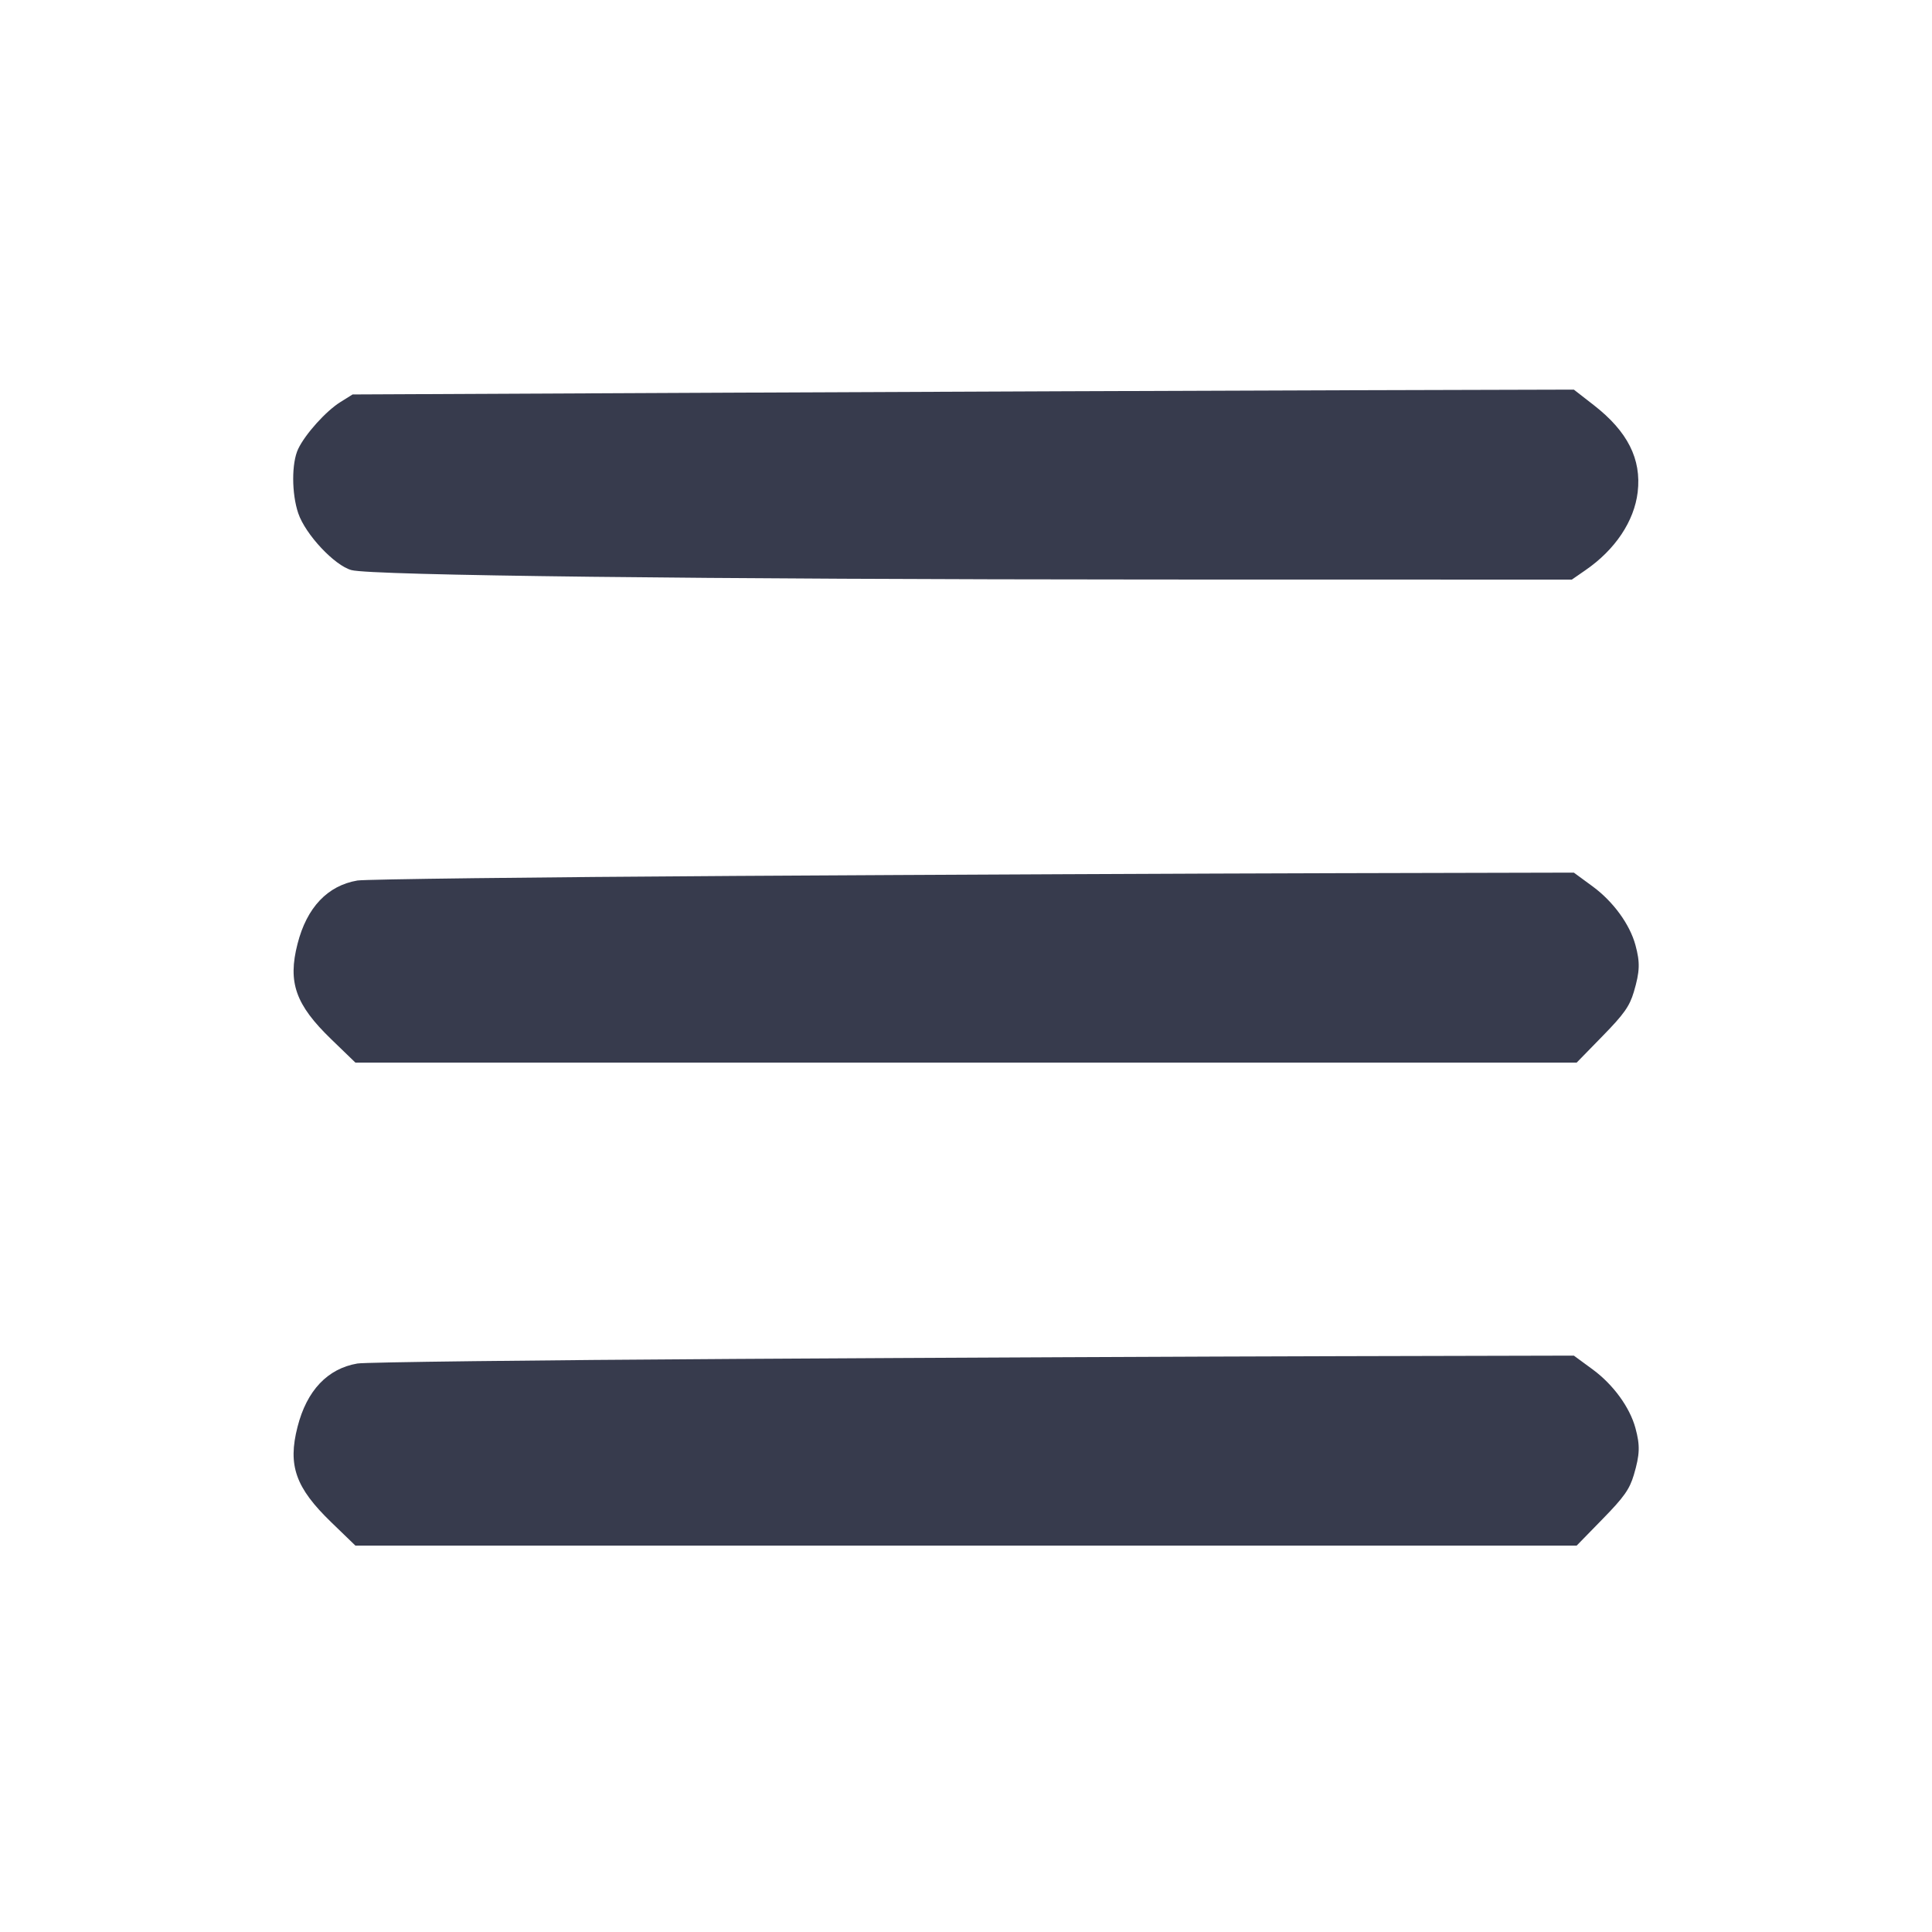
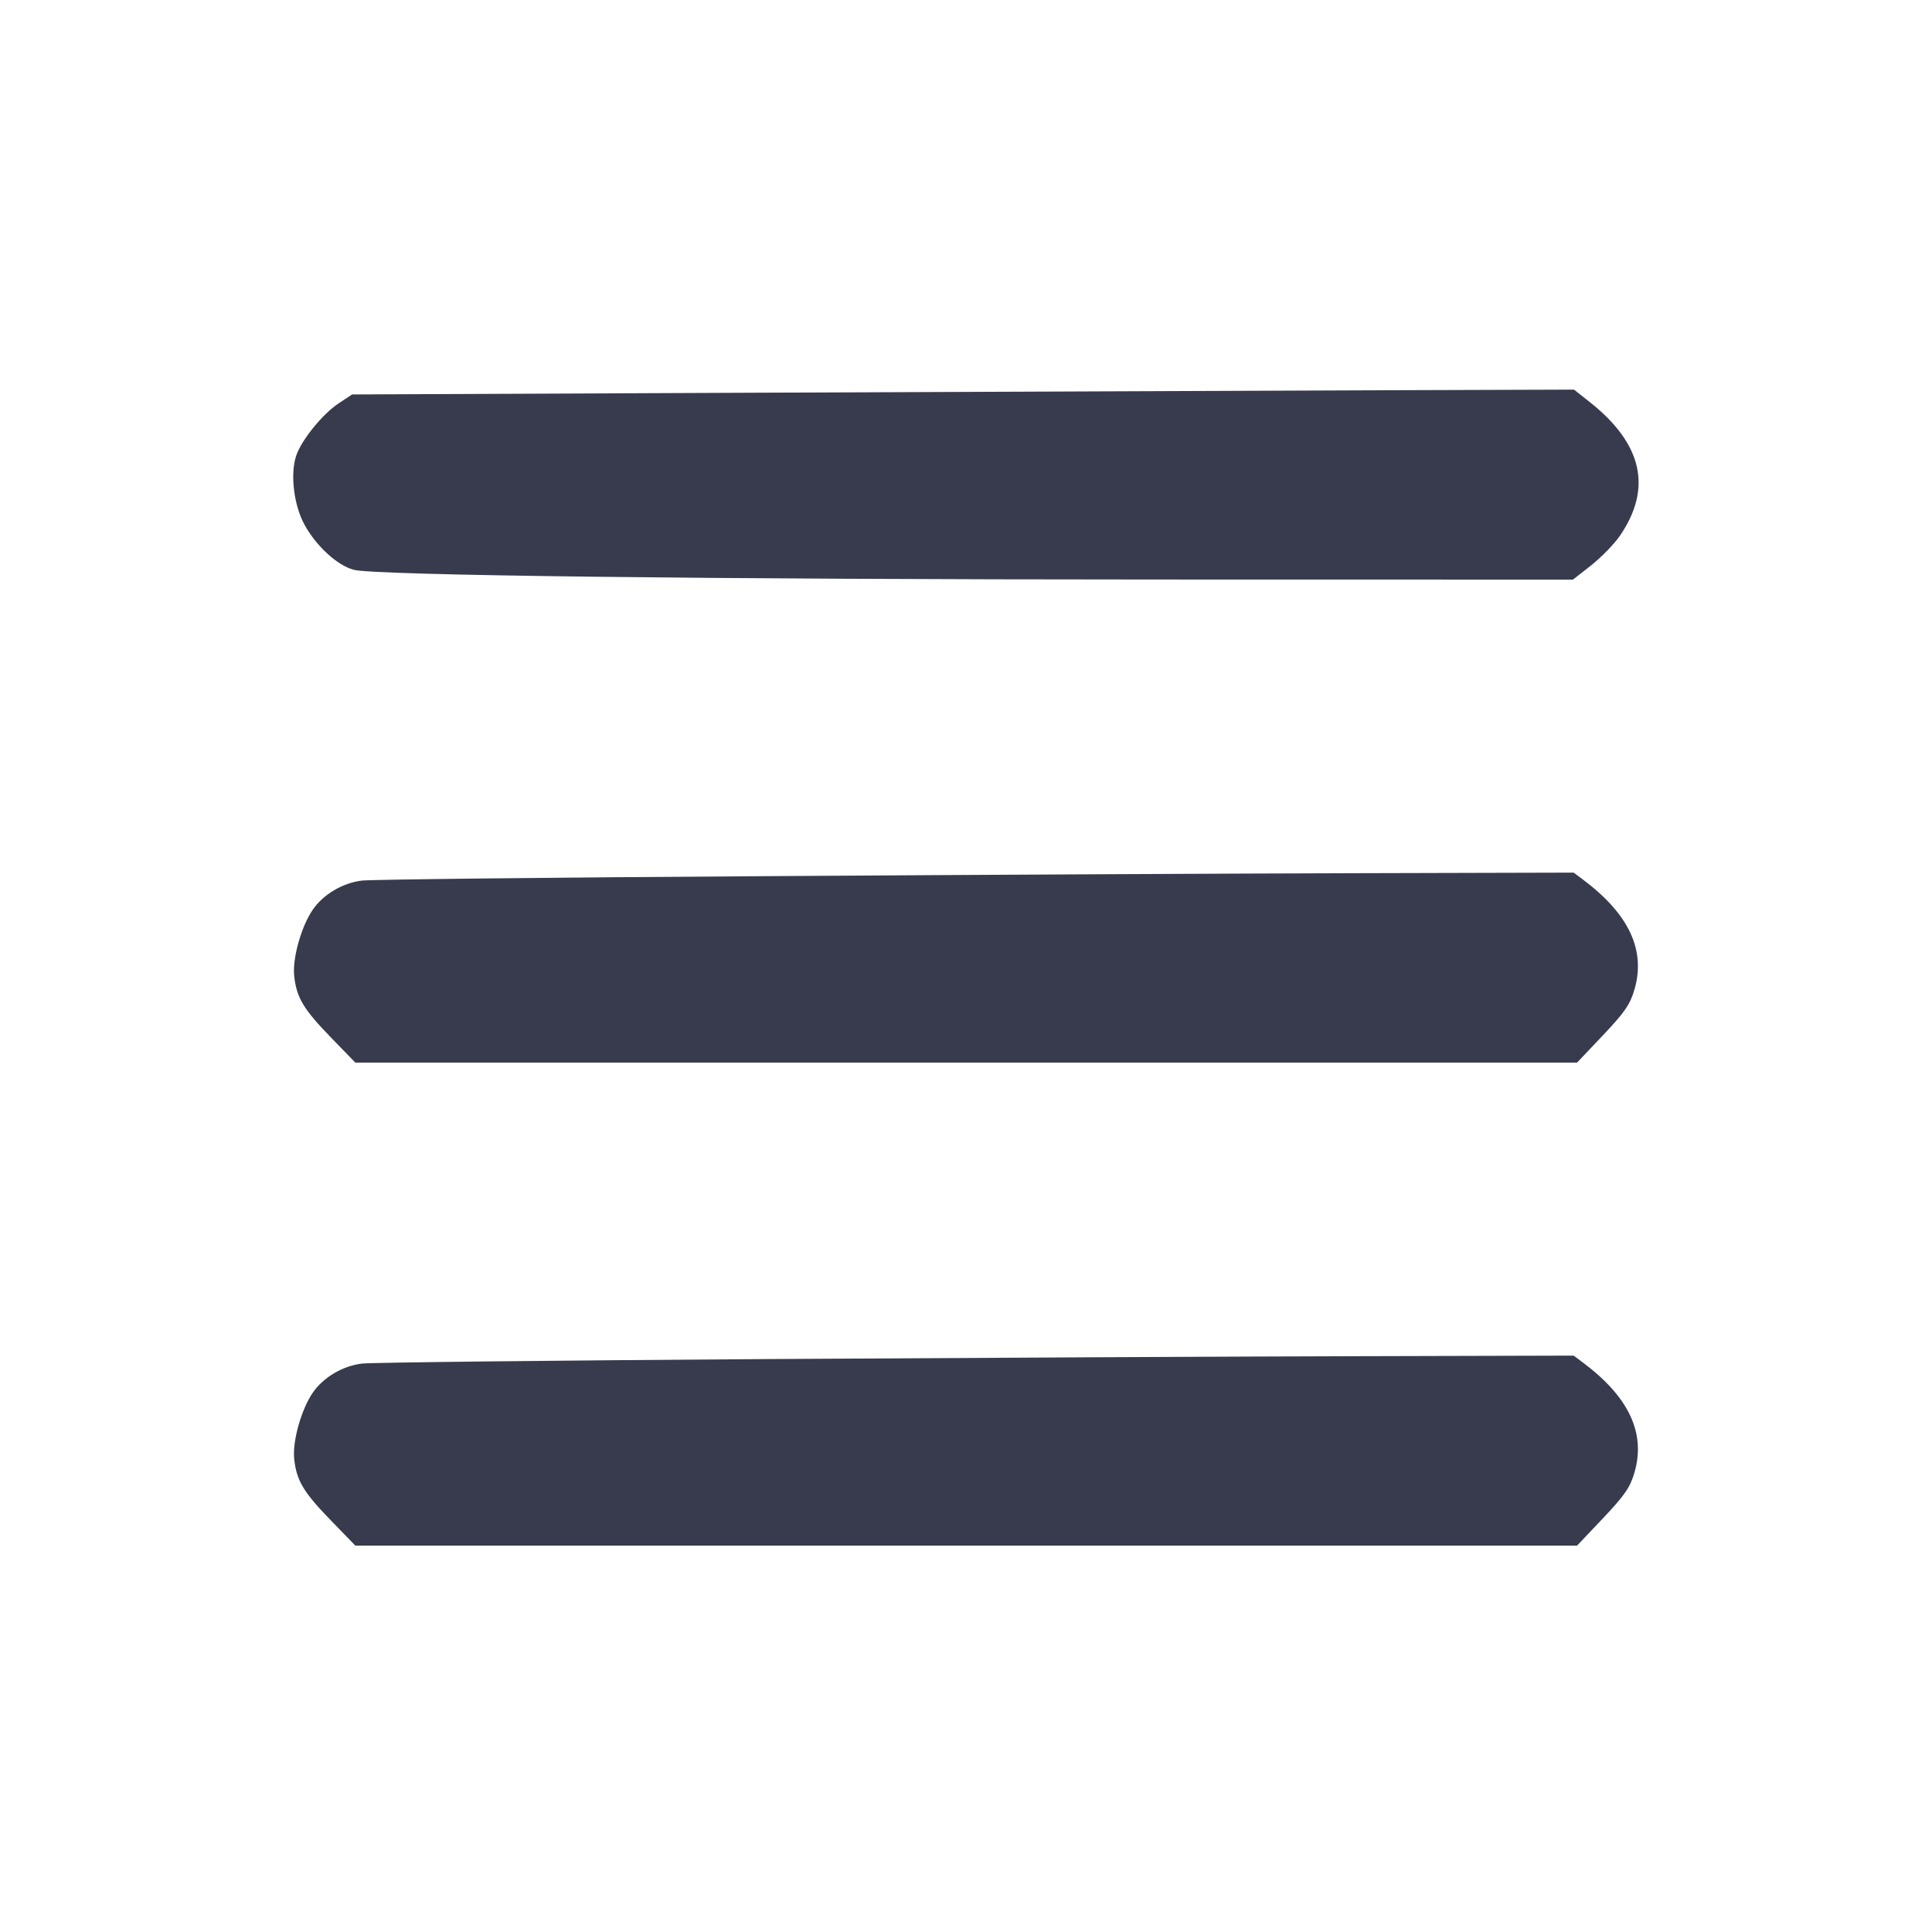
<svg xmlns="http://www.w3.org/2000/svg" width="24" height="24" viewBox="0 0 24 24" fill="none">
-   <path d="M9.060 4.878 L 4.380 4.900 4.231 4.993 C 4.051 5.104,3.792 5.392,3.704 5.577 C 3.621 5.751,3.622 6.132,3.705 6.376 C 3.794 6.639,4.156 7.025,4.366 7.082 C 4.617 7.149,8.730 7.197,14.373 7.199 L 19.526 7.200 19.695 7.083 C 20.064 6.829,20.301 6.475,20.344 6.113 C 20.392 5.702,20.219 5.360,19.799 5.033 L 19.551 4.840 16.645 4.848 C 15.047 4.853,11.634 4.866,9.060 4.878 M9.140 10.881 C 6.654 10.896,4.539 10.922,4.440 10.938 C 4.069 11.001,3.811 11.273,3.696 11.725 C 3.573 12.204,3.671 12.481,4.115 12.910 L 4.415 13.200 12.001 13.200 L 19.586 13.200 19.909 12.869 C 20.174 12.598,20.243 12.500,20.296 12.322 C 20.371 12.068,20.375 11.957,20.316 11.740 C 20.246 11.482,20.041 11.201,19.788 11.014 L 19.551 10.840 16.606 10.847 C 14.986 10.851,11.626 10.866,9.140 10.881 M9.140 16.881 C 6.654 16.896,4.539 16.921,4.440 16.938 C 4.069 17.001,3.811 17.273,3.696 17.725 C 3.573 18.204,3.671 18.481,4.115 18.910 L 4.415 19.200 12.001 19.200 L 19.586 19.200 19.909 18.869 C 20.174 18.598,20.243 18.500,20.296 18.322 C 20.371 18.068,20.375 17.957,20.316 17.740 C 20.246 17.482,20.041 17.201,19.788 17.014 L 19.551 16.840 16.606 16.847 C 14.986 16.851,11.626 16.866,9.140 16.881 " fill="#373B4D" stroke="none" fill-rule="evenodd" />
+   <path d="M9.497 4.878 L 4.374 4.900 4.208 5.010 C 4.005 5.144,3.743 5.468,3.678 5.665 C 3.604 5.892,3.650 6.275,3.782 6.517 C 3.926 6.782,4.189 7.023,4.393 7.078 C 4.654 7.148,8.780 7.198,14.380 7.199 L 19.540 7.200 19.767 7.022 C 19.891 6.924,20.051 6.760,20.122 6.657 C 20.528 6.066,20.404 5.513,19.749 4.995 L 19.553 4.840 17.086 4.848 C 15.730 4.853,12.315 4.866,9.497 4.878 M9.500 10.884 C 6.860 10.900,4.607 10.925,4.494 10.939 C 4.254 10.969,4.015 11.111,3.885 11.301 C 3.741 11.511,3.630 11.910,3.655 12.128 C 3.685 12.395,3.771 12.538,4.113 12.890 L 4.414 13.200 12.003 13.200 L 19.591 13.200 19.915 12.858 C 20.183 12.575,20.250 12.477,20.304 12.292 C 20.446 11.804,20.236 11.355,19.665 10.927 L 19.549 10.840 16.925 10.847 C 15.481 10.850,12.140 10.867,9.500 10.884 M9.500 16.883 C 6.860 16.900,4.607 16.925,4.494 16.939 C 4.254 16.969,4.015 17.111,3.885 17.301 C 3.741 17.511,3.630 17.910,3.655 18.128 C 3.685 18.395,3.771 18.538,4.113 18.890 L 4.414 19.200 12.003 19.200 L 19.591 19.200 19.915 18.858 C 20.183 18.575,20.250 18.477,20.304 18.292 C 20.446 17.804,20.236 17.355,19.665 16.927 L 19.549 16.840 16.925 16.847 C 15.481 16.850,12.140 16.867,9.500 16.883 " fill="#373B4D" stroke="none" fill-rule="evenodd" />
</svg>
